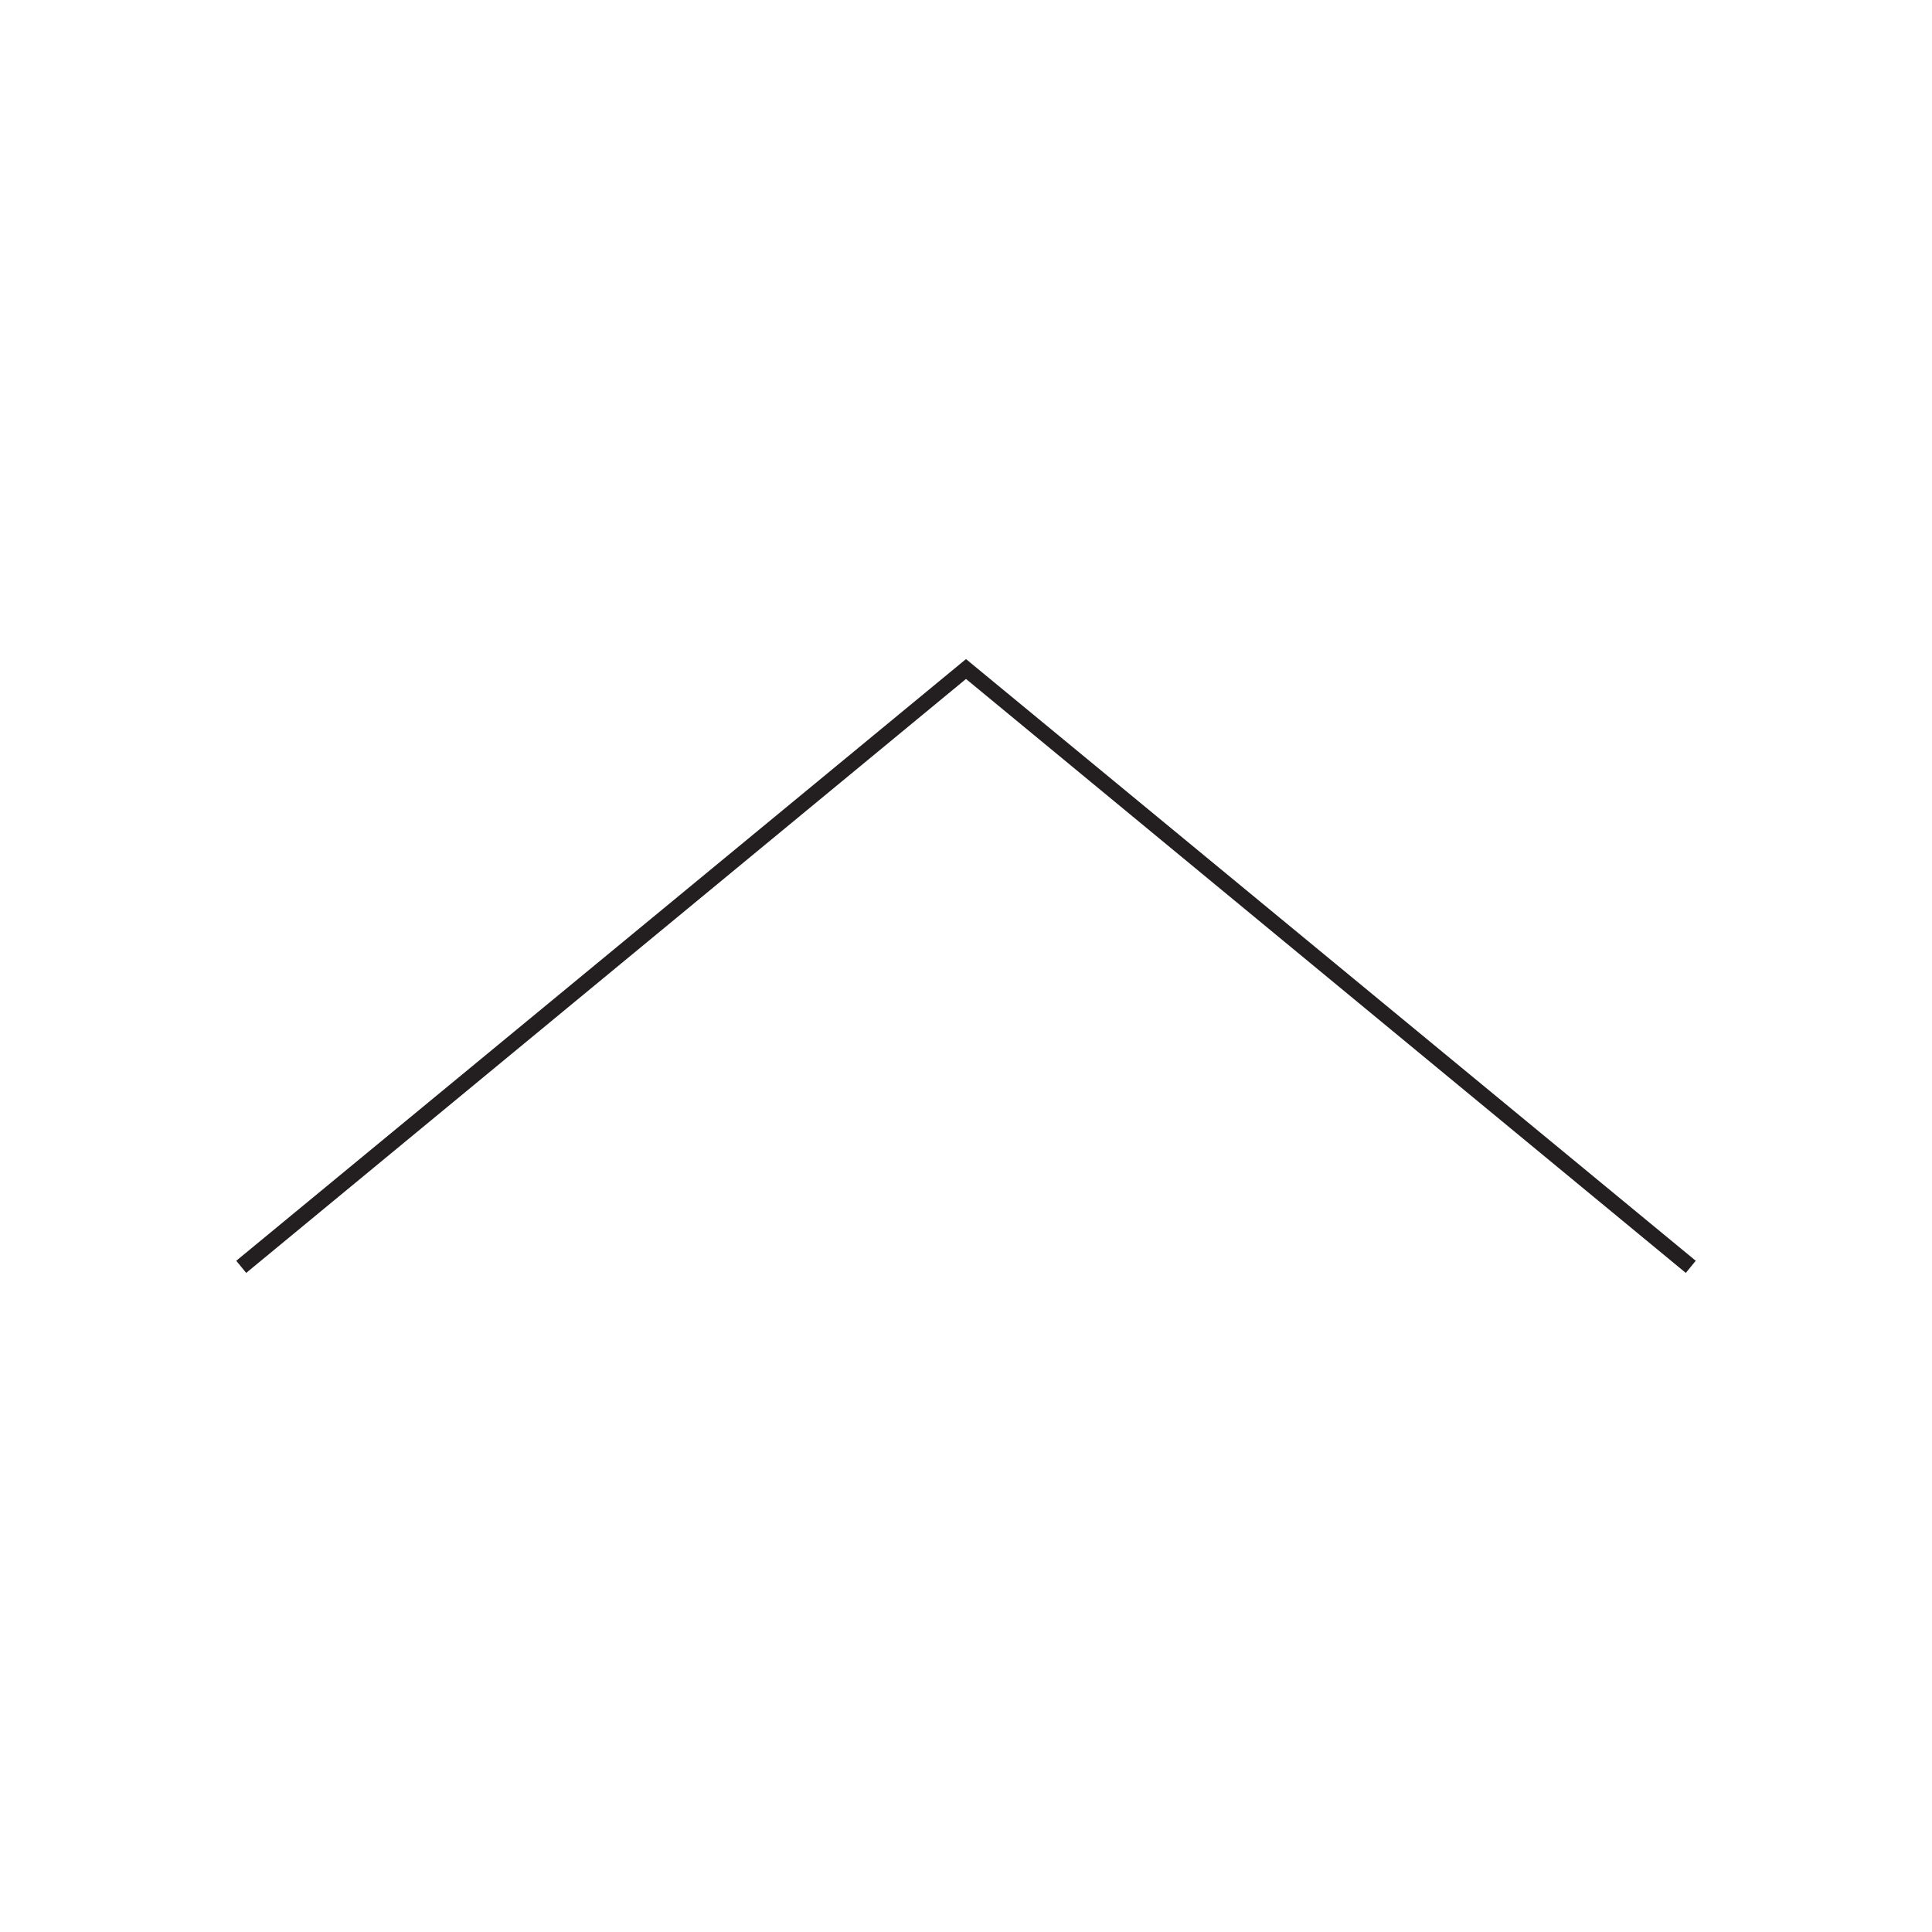
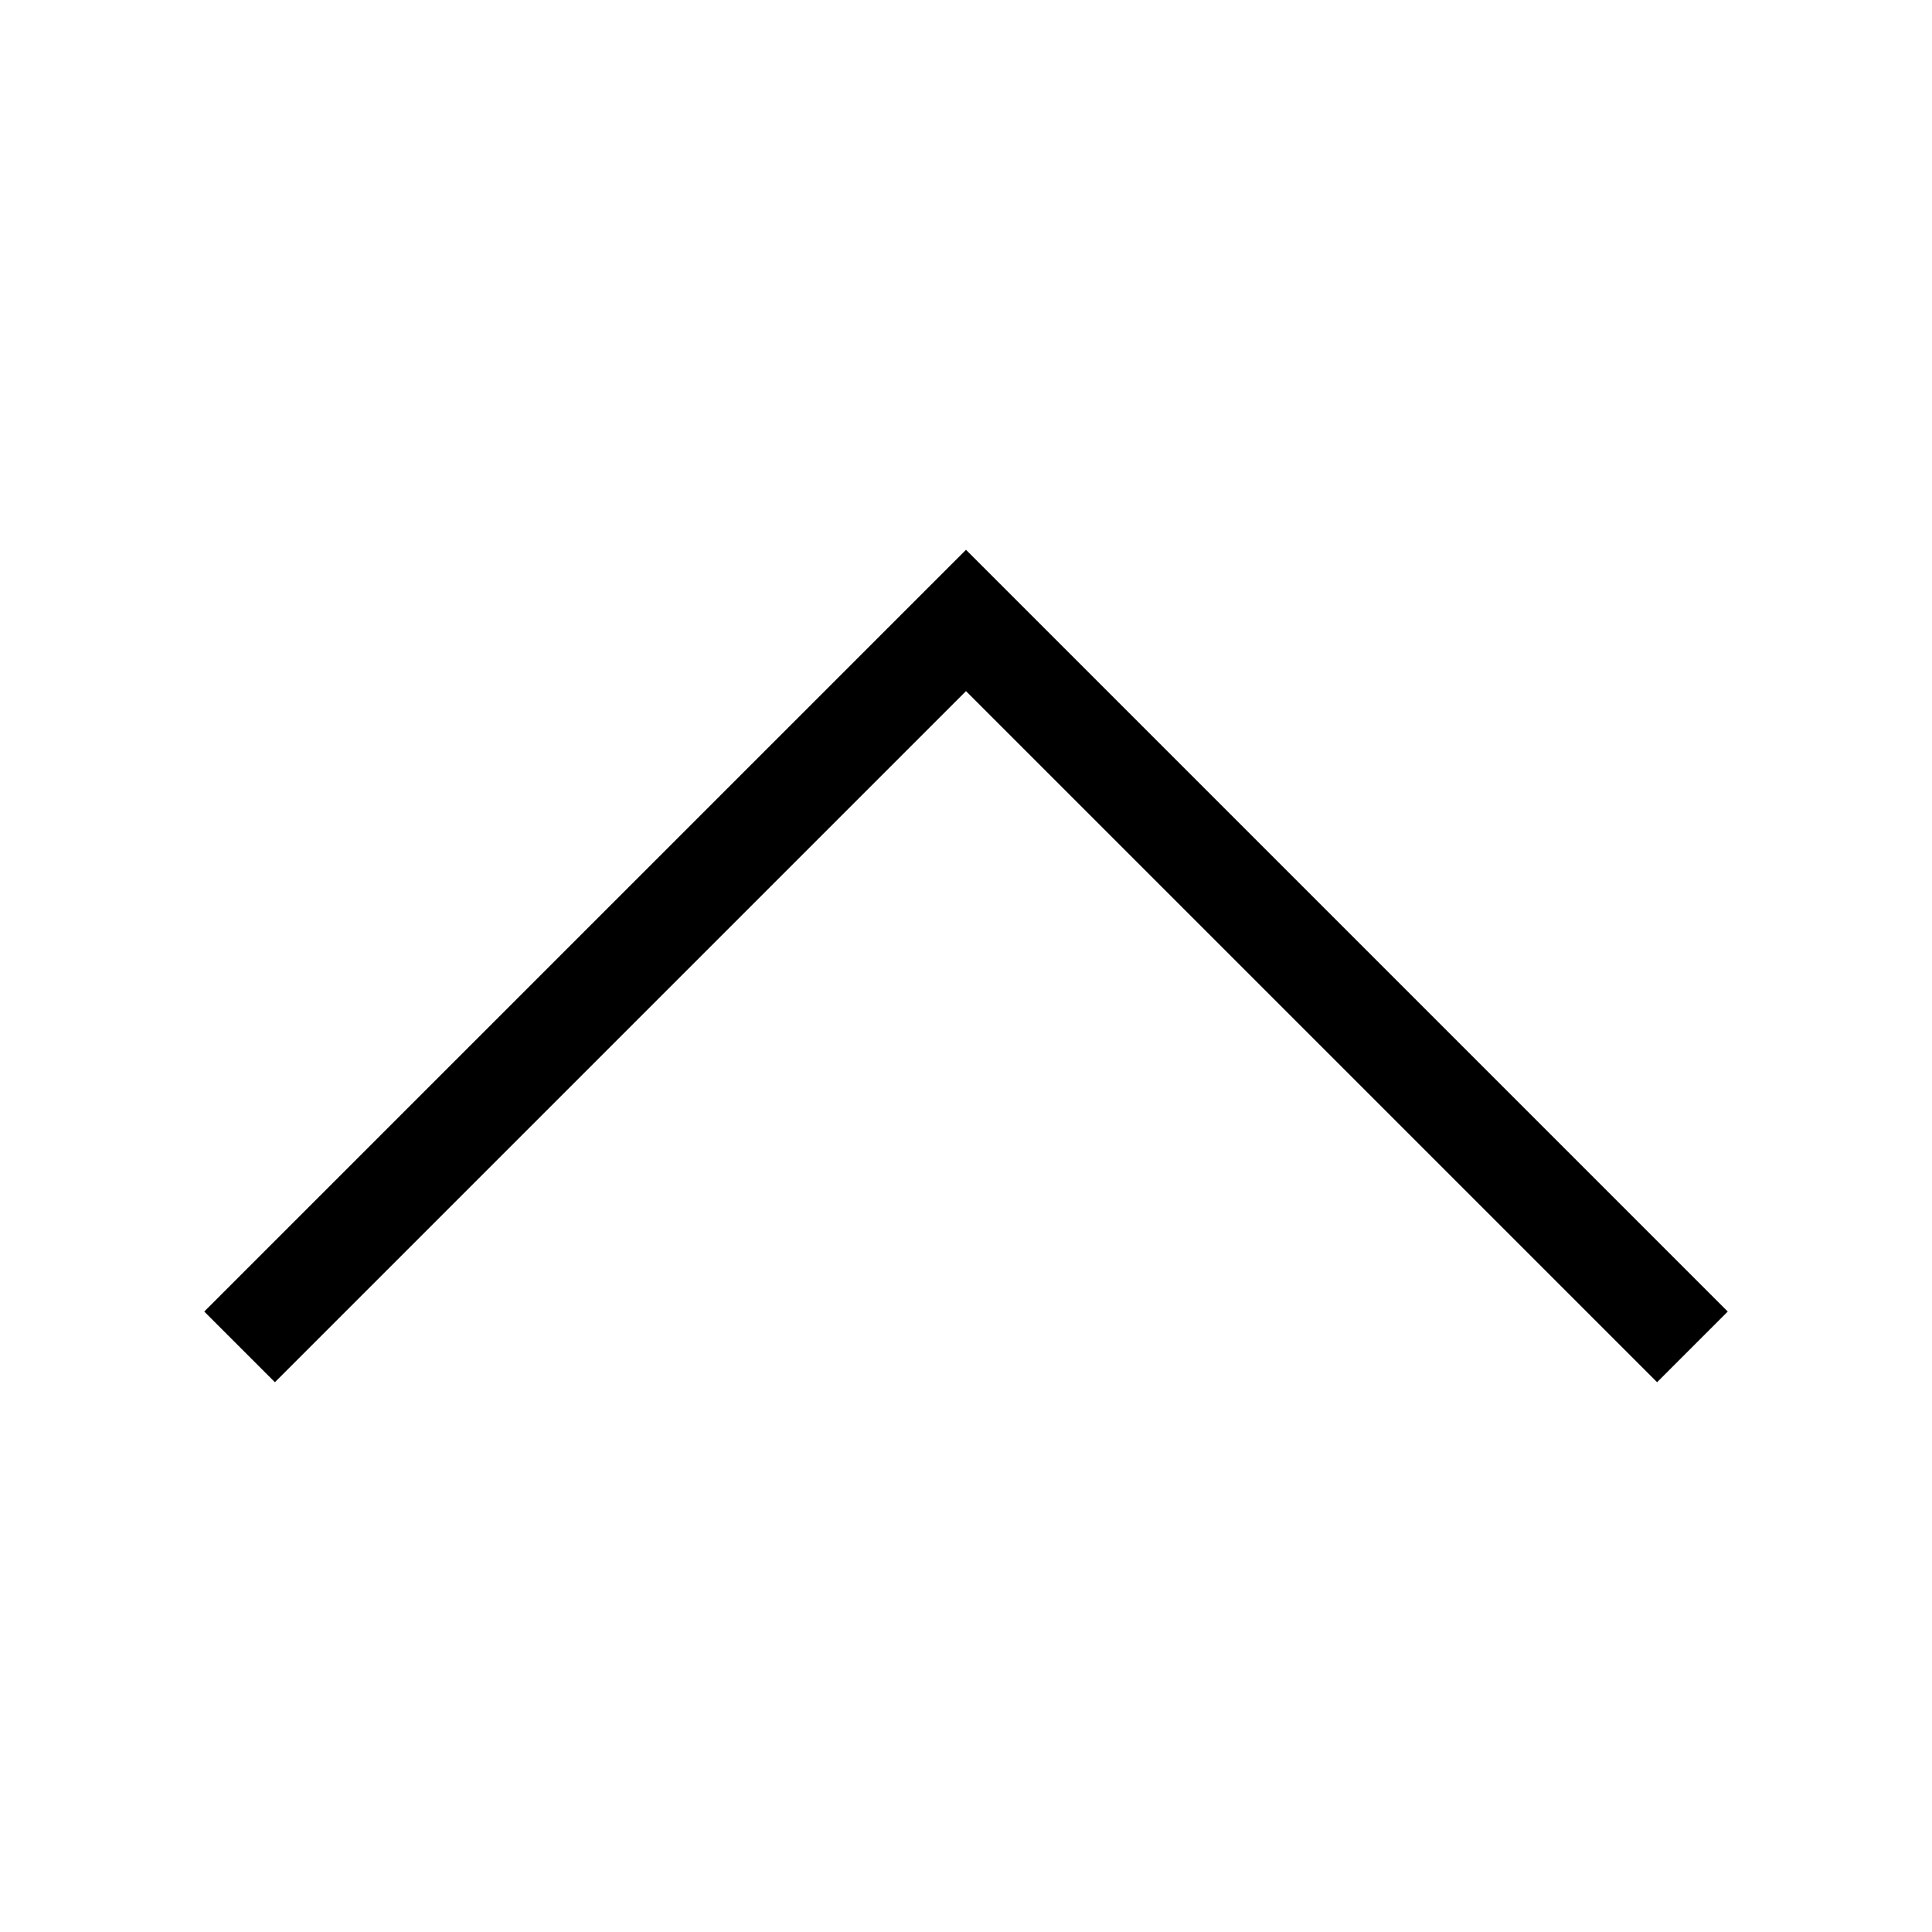
- <svg xmlns="http://www.w3.org/2000/svg" version="1.1" id="Layer_1" x="0px" y="0px" viewBox="0 0 175 175" enable-background="new 0 0 175 175" xml:space="preserve">
-   <g>
-     <polygon fill="#231F20" points="153.6,114.2 87.5,59.7 21.4,114.2 22.3,115.3 87.5,61.5 152.7,115.3  " />
-   </g>
+ <svg xmlns="http://www.w3.org/2000/svg" version="1.1" id="Layer_1" x="0px" y="0px" viewBox="0 0 175 175" style="enable-background:new 0 0 175 175;" xml:space="preserve">
+   <polygon points="150.1,125.2 156.5,118.8 87.5,49.8 87.5,49.8 87.5,49.8 18.5,118.8 24.9,125.2 87.5,62.6 " />
</svg>
